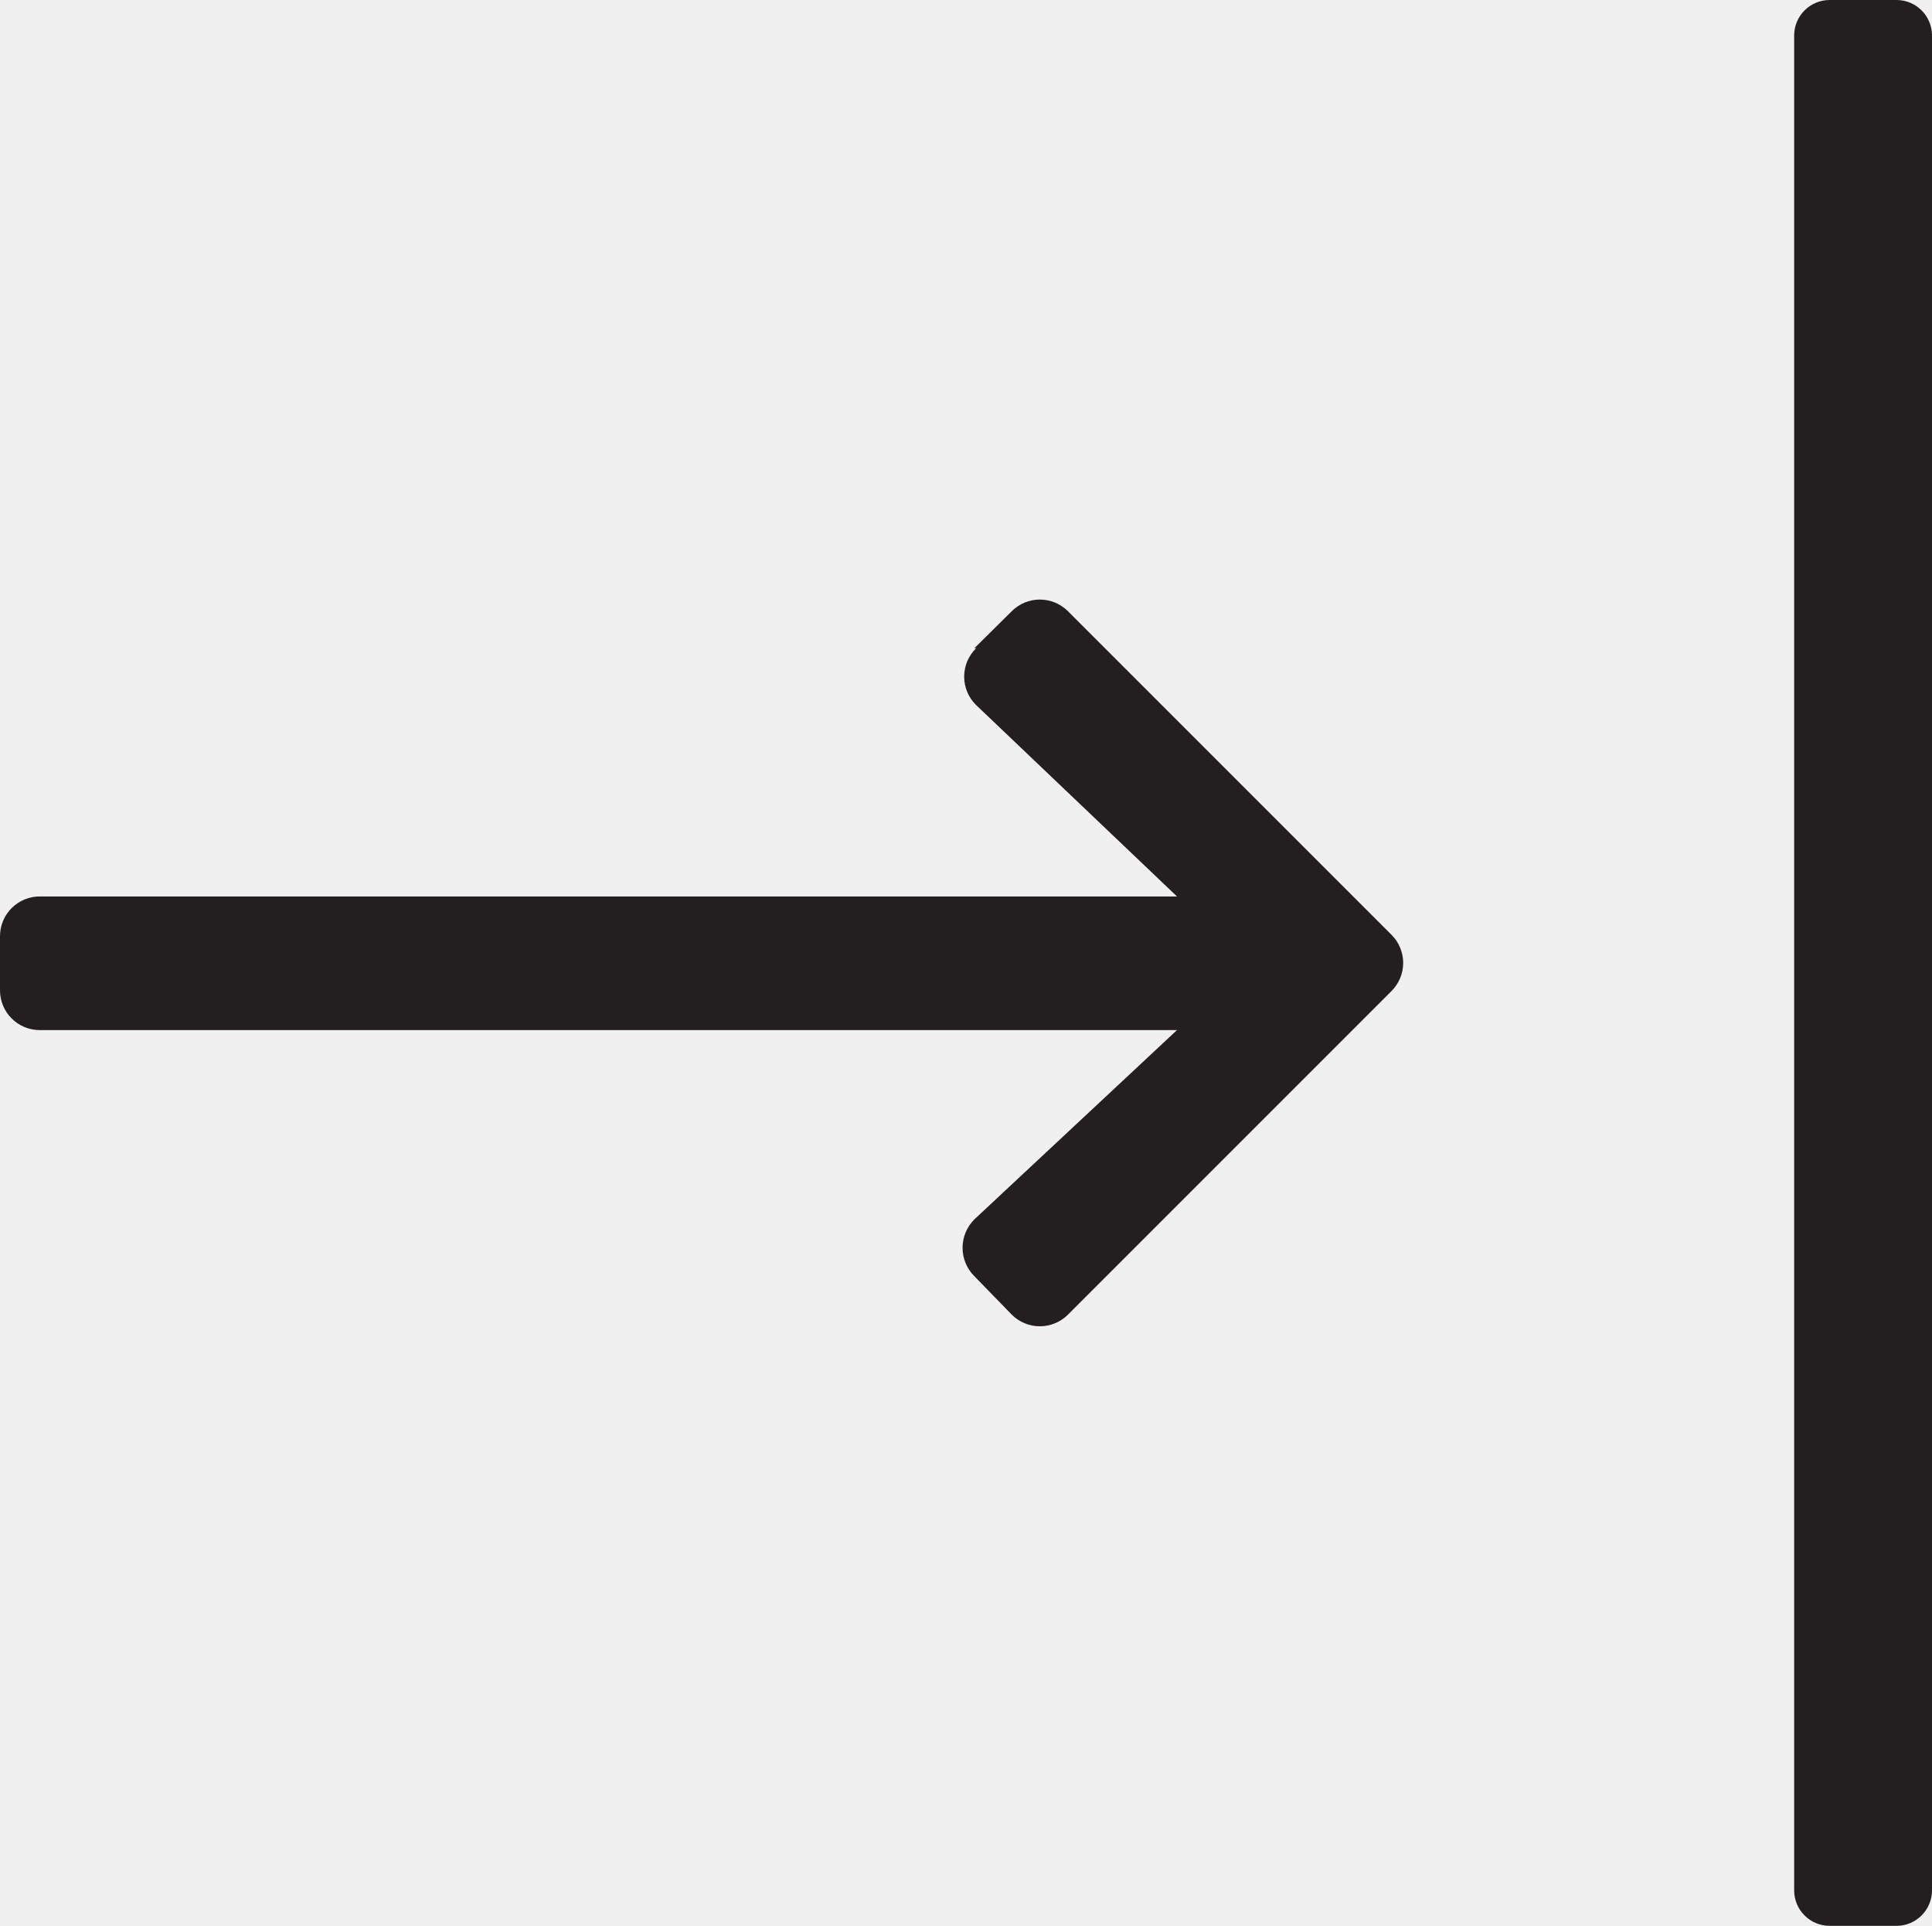
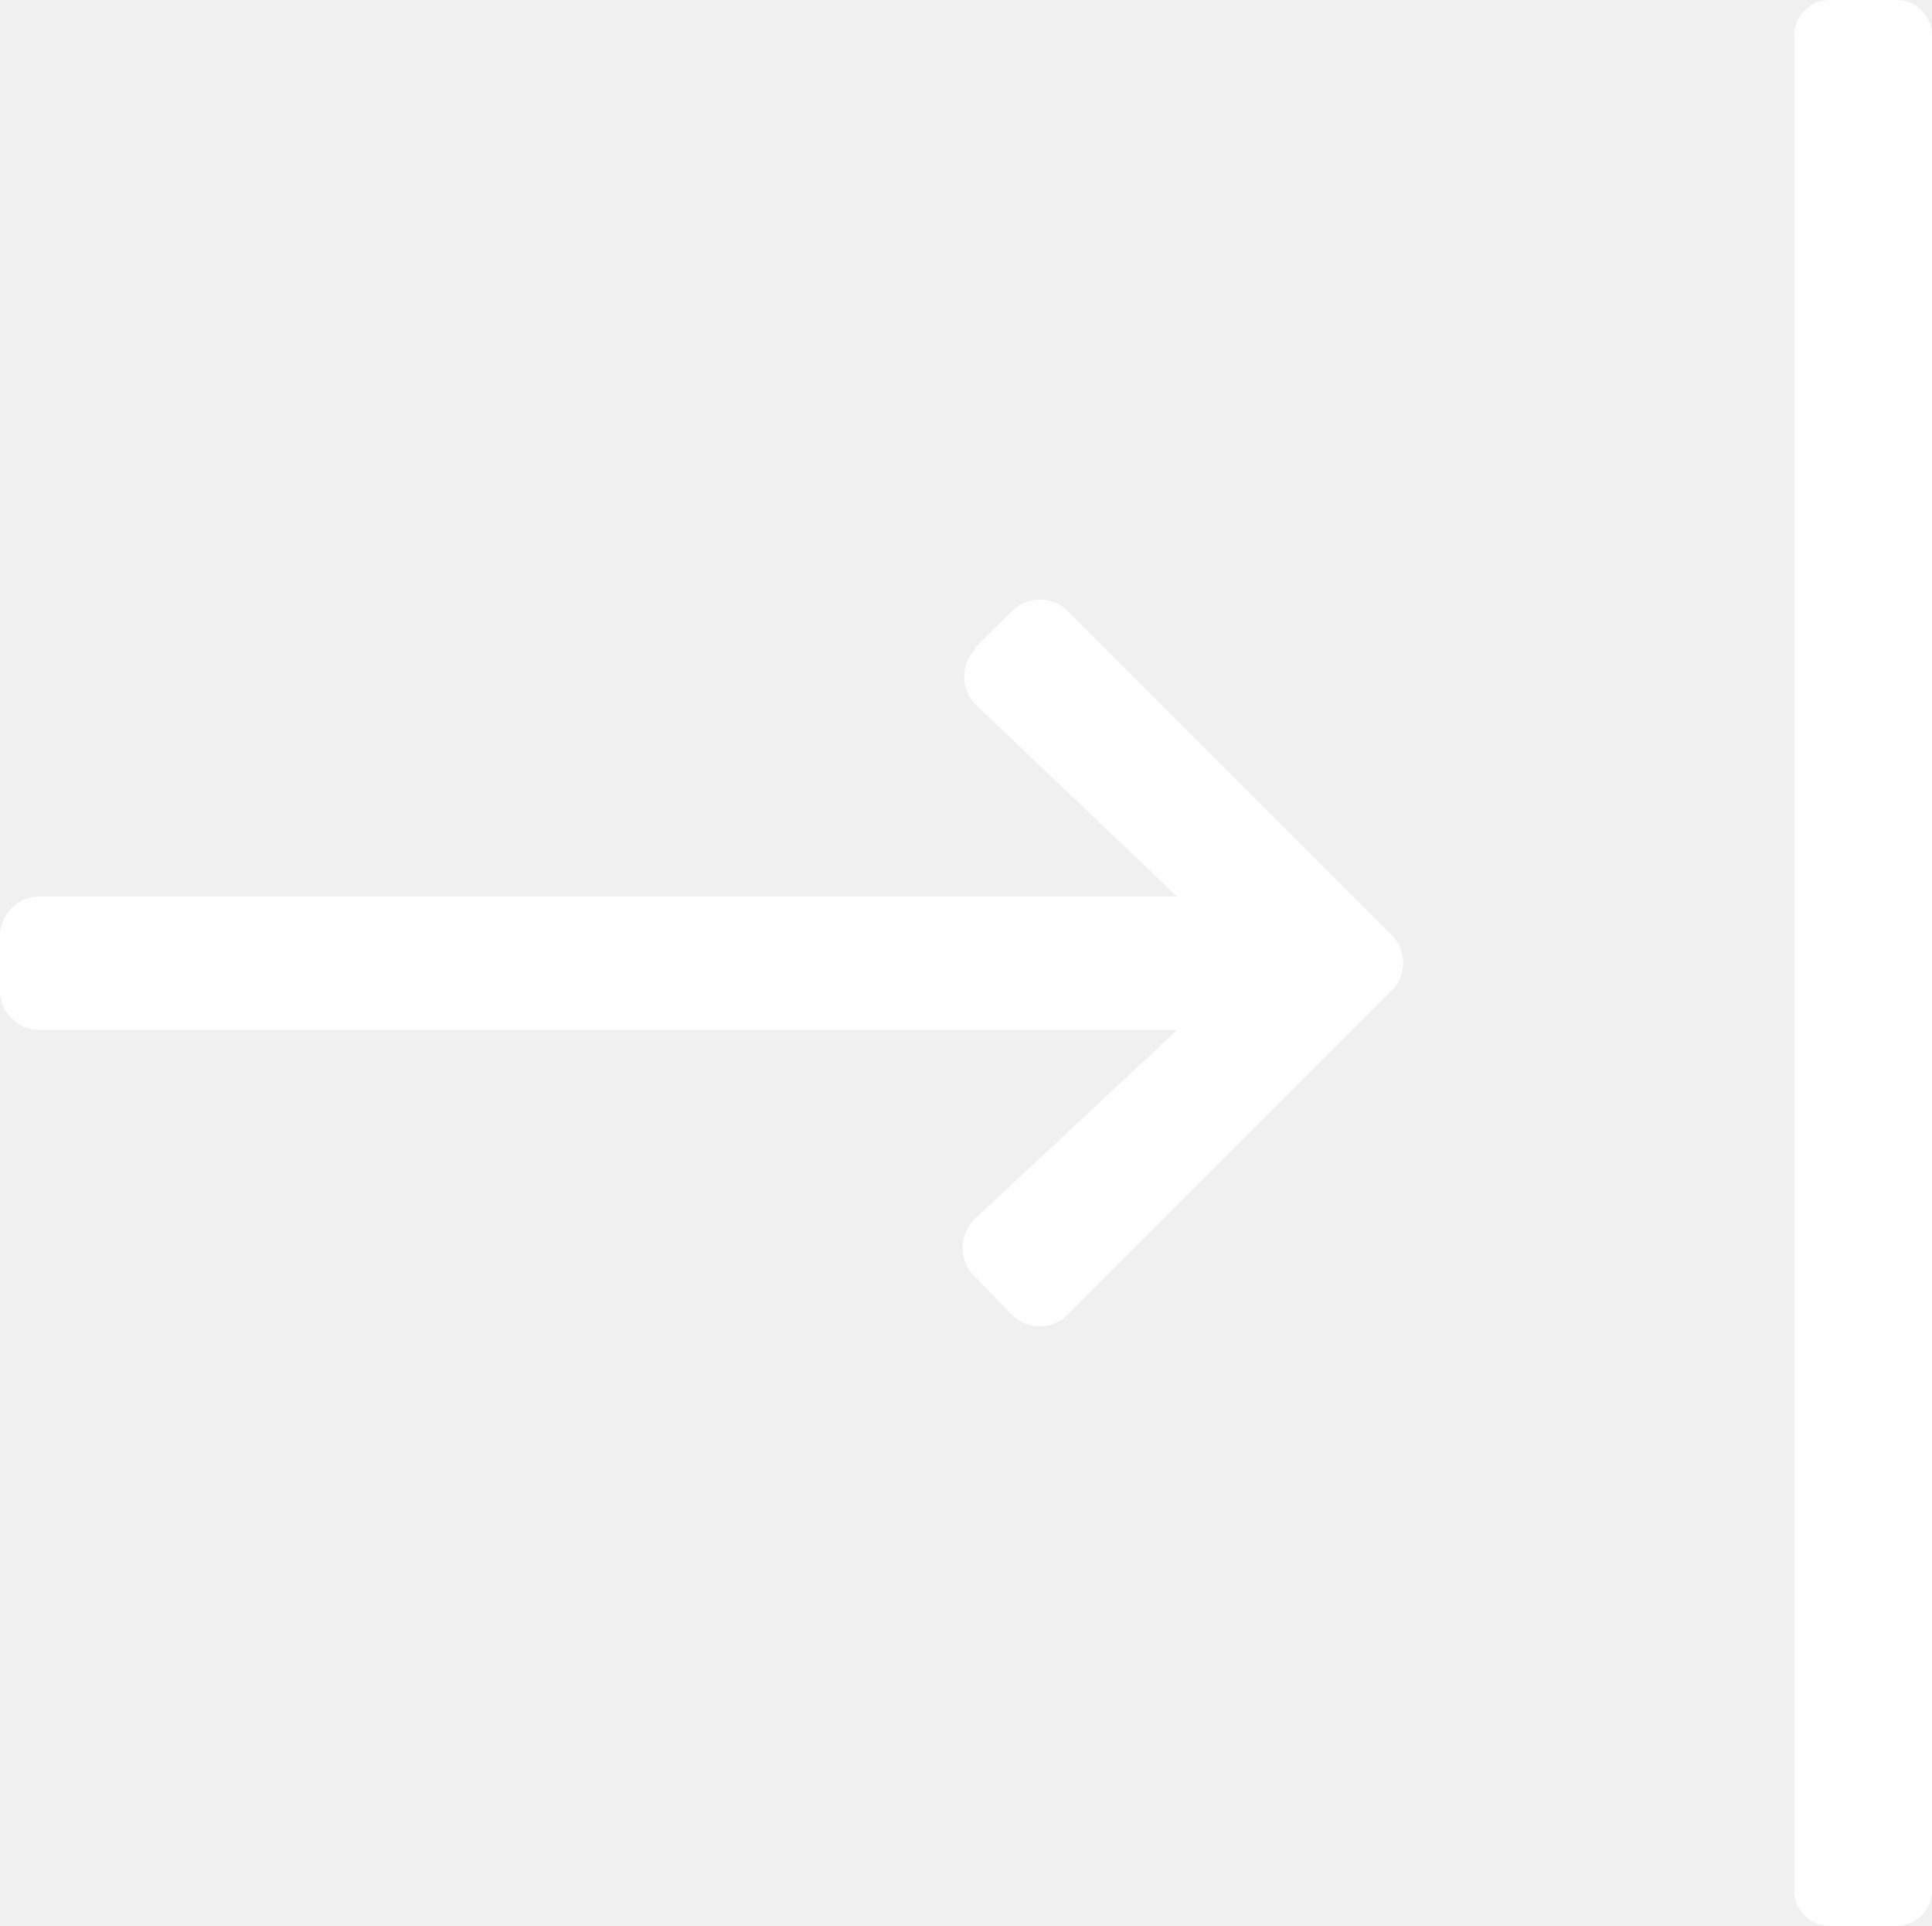
<svg xmlns="http://www.w3.org/2000/svg" id="Layer_1" data-name="Layer 1" viewBox="0 0 54.94 54.76">
  <defs>
-     <style>.cls-1{fill:#231f20;}</style>
+     <style>.cls-1{fill:white;}</style>
  </defs>
  <path class="cls-1" d="M36.24,27.14l1.06-1.05a1.13,1.13,0,0,1,1.6,0l9.2,9.2a1.13,1.13,0,0,1,0,1.6l-9.2,9.2a1.13,1.13,0,0,1-1.6,0L36.24,45a1.14,1.14,0,0,1,0-1.62L42,38H9.67a1.13,1.13,0,0,1-1.14-1.13V35.33A1.13,1.13,0,0,1,9.67,34.2H42l-5.71-5.44a1.13,1.13,0,0,1,0-1.62Z" transform="translate(-8.53 -8.71)" />
  <rect class="cls-1" x="34.13" y="34.13" width="54.76" height="3.92" rx="1.01" transform="translate(16.89 88.89) rotate(-90)" />
</svg>
